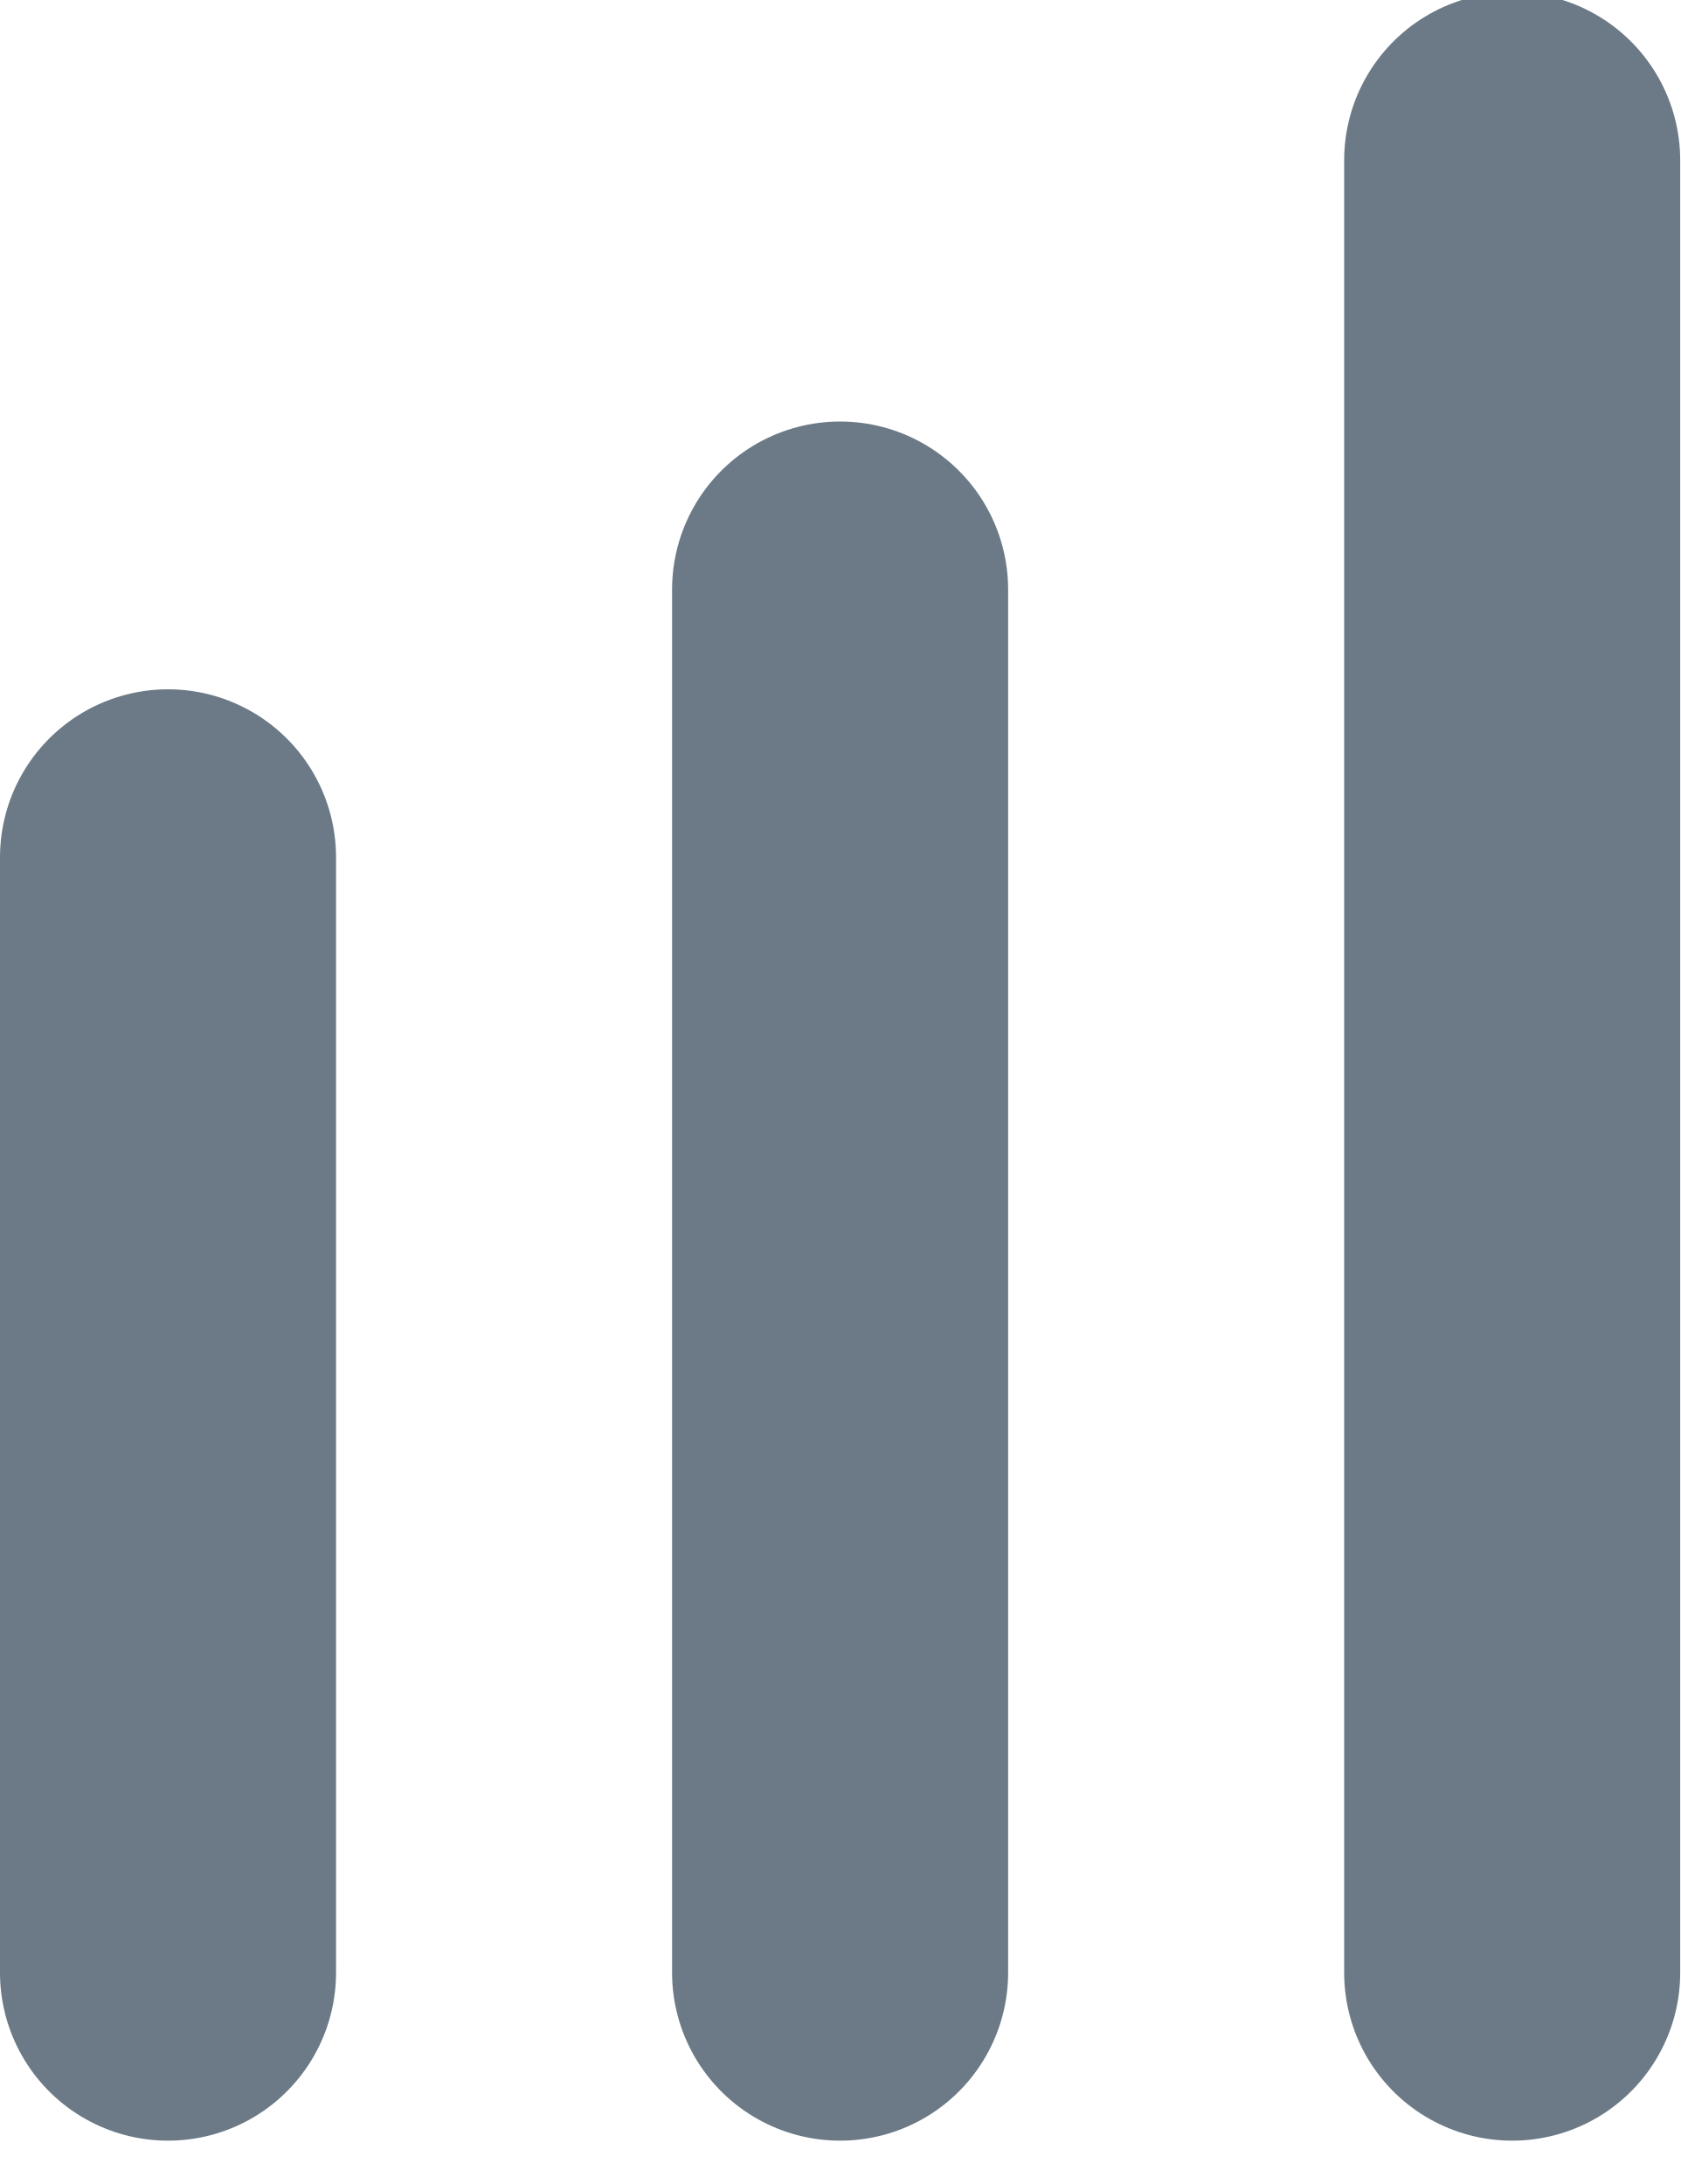
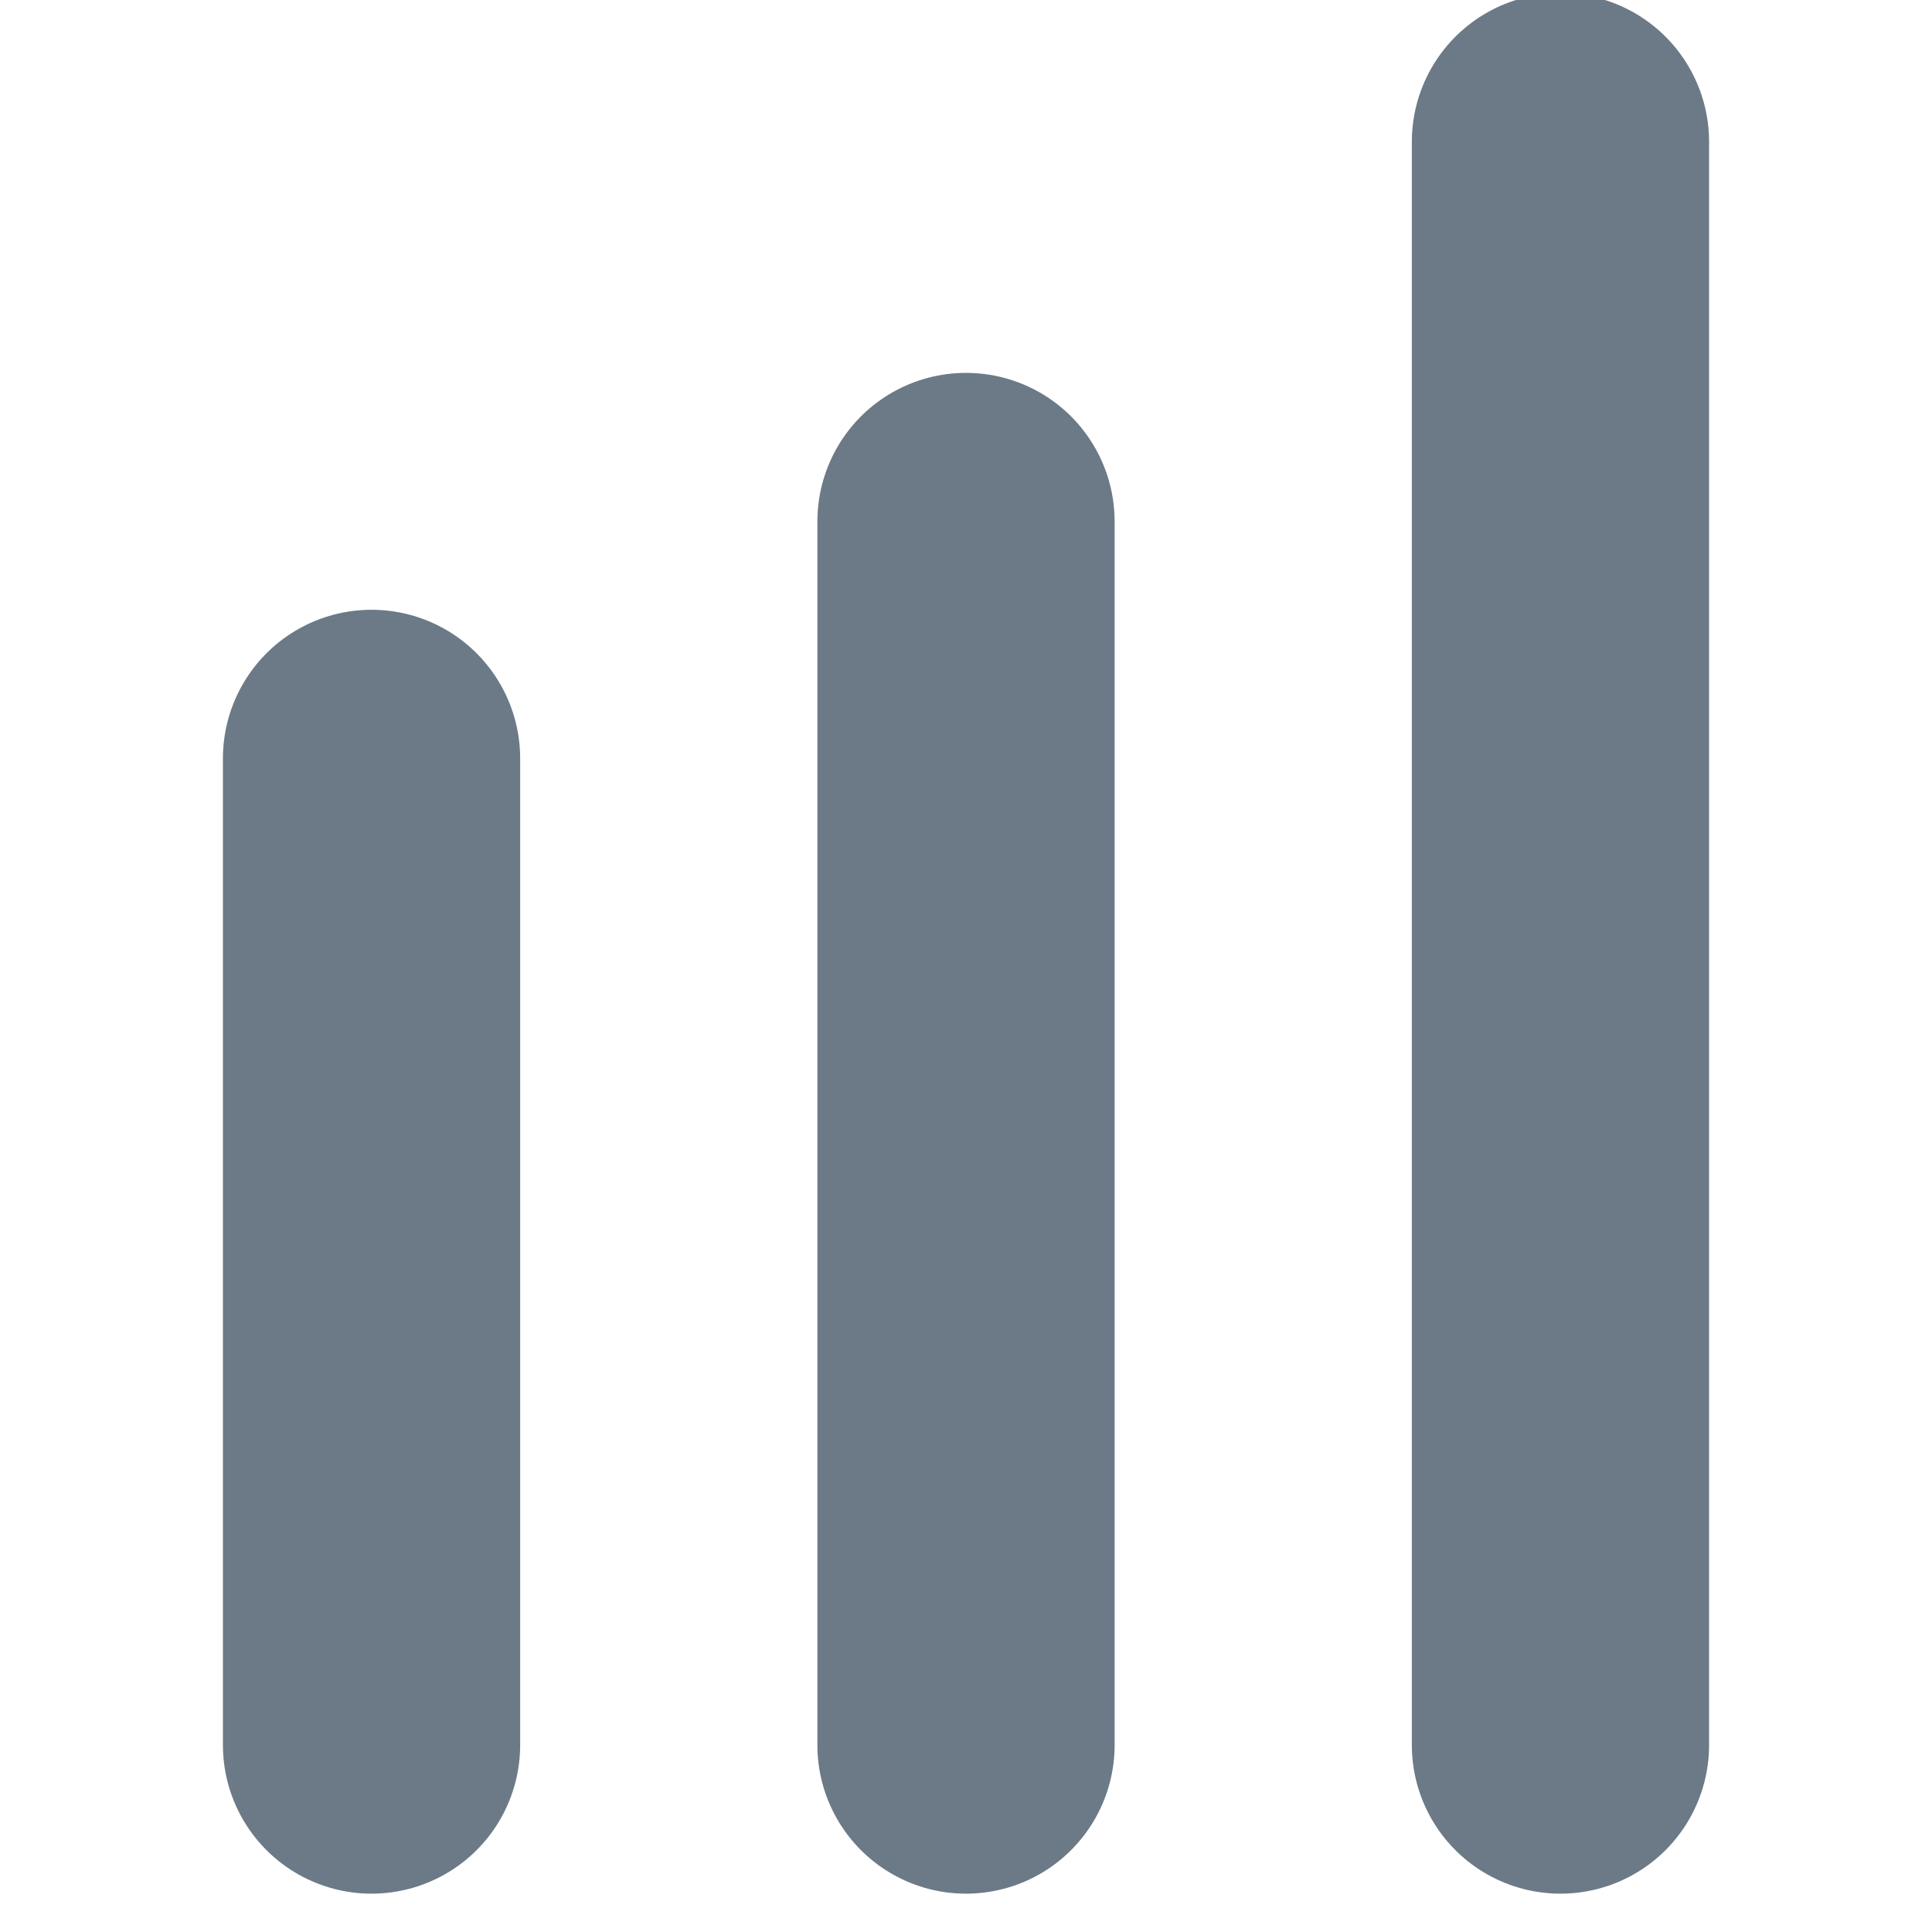
- <svg xmlns="http://www.w3.org/2000/svg" width="10px" height="13px" viewBox="0 0 10 13" version="1.1">
-   <defs />
-   <g id="Symbols" stroke="none" stroke-width="1" fill="none" fill-rule="evenodd" stroke-linecap="round">
-     <g id="call_quality_3" stroke-width="2" stroke="#6B7A86">
-       <path d="M1,11.742 L1,5.103" />
-       <path d="M5,11.742 L5,3.509" />
-       <path d="M9,11.742 L9,0.954" />
+ <svg xmlns="http://www.w3.org/2000/svg" width="13" height="13" viewBox="0 0 13 13" version="1.1" id="svg16">
+   <defs id="defs6" />
+   <g id="Symbols" style="fill:none;fill-rule:evenodd;stroke:none;stroke-width:1;stroke-linecap:round" transform="translate(1.5)">
+     <g id="call_quality_3" style="stroke:#6b7a86;stroke-width:2">
+       <path d="M 1,11.742 V 5.103" id="path8" />
+       <path d="M 5,11.742 V 3.509" id="path10" />
+       <path d="M 9,11.742 V 0.954" id="path12" />
    </g>
  </g>
</svg>
